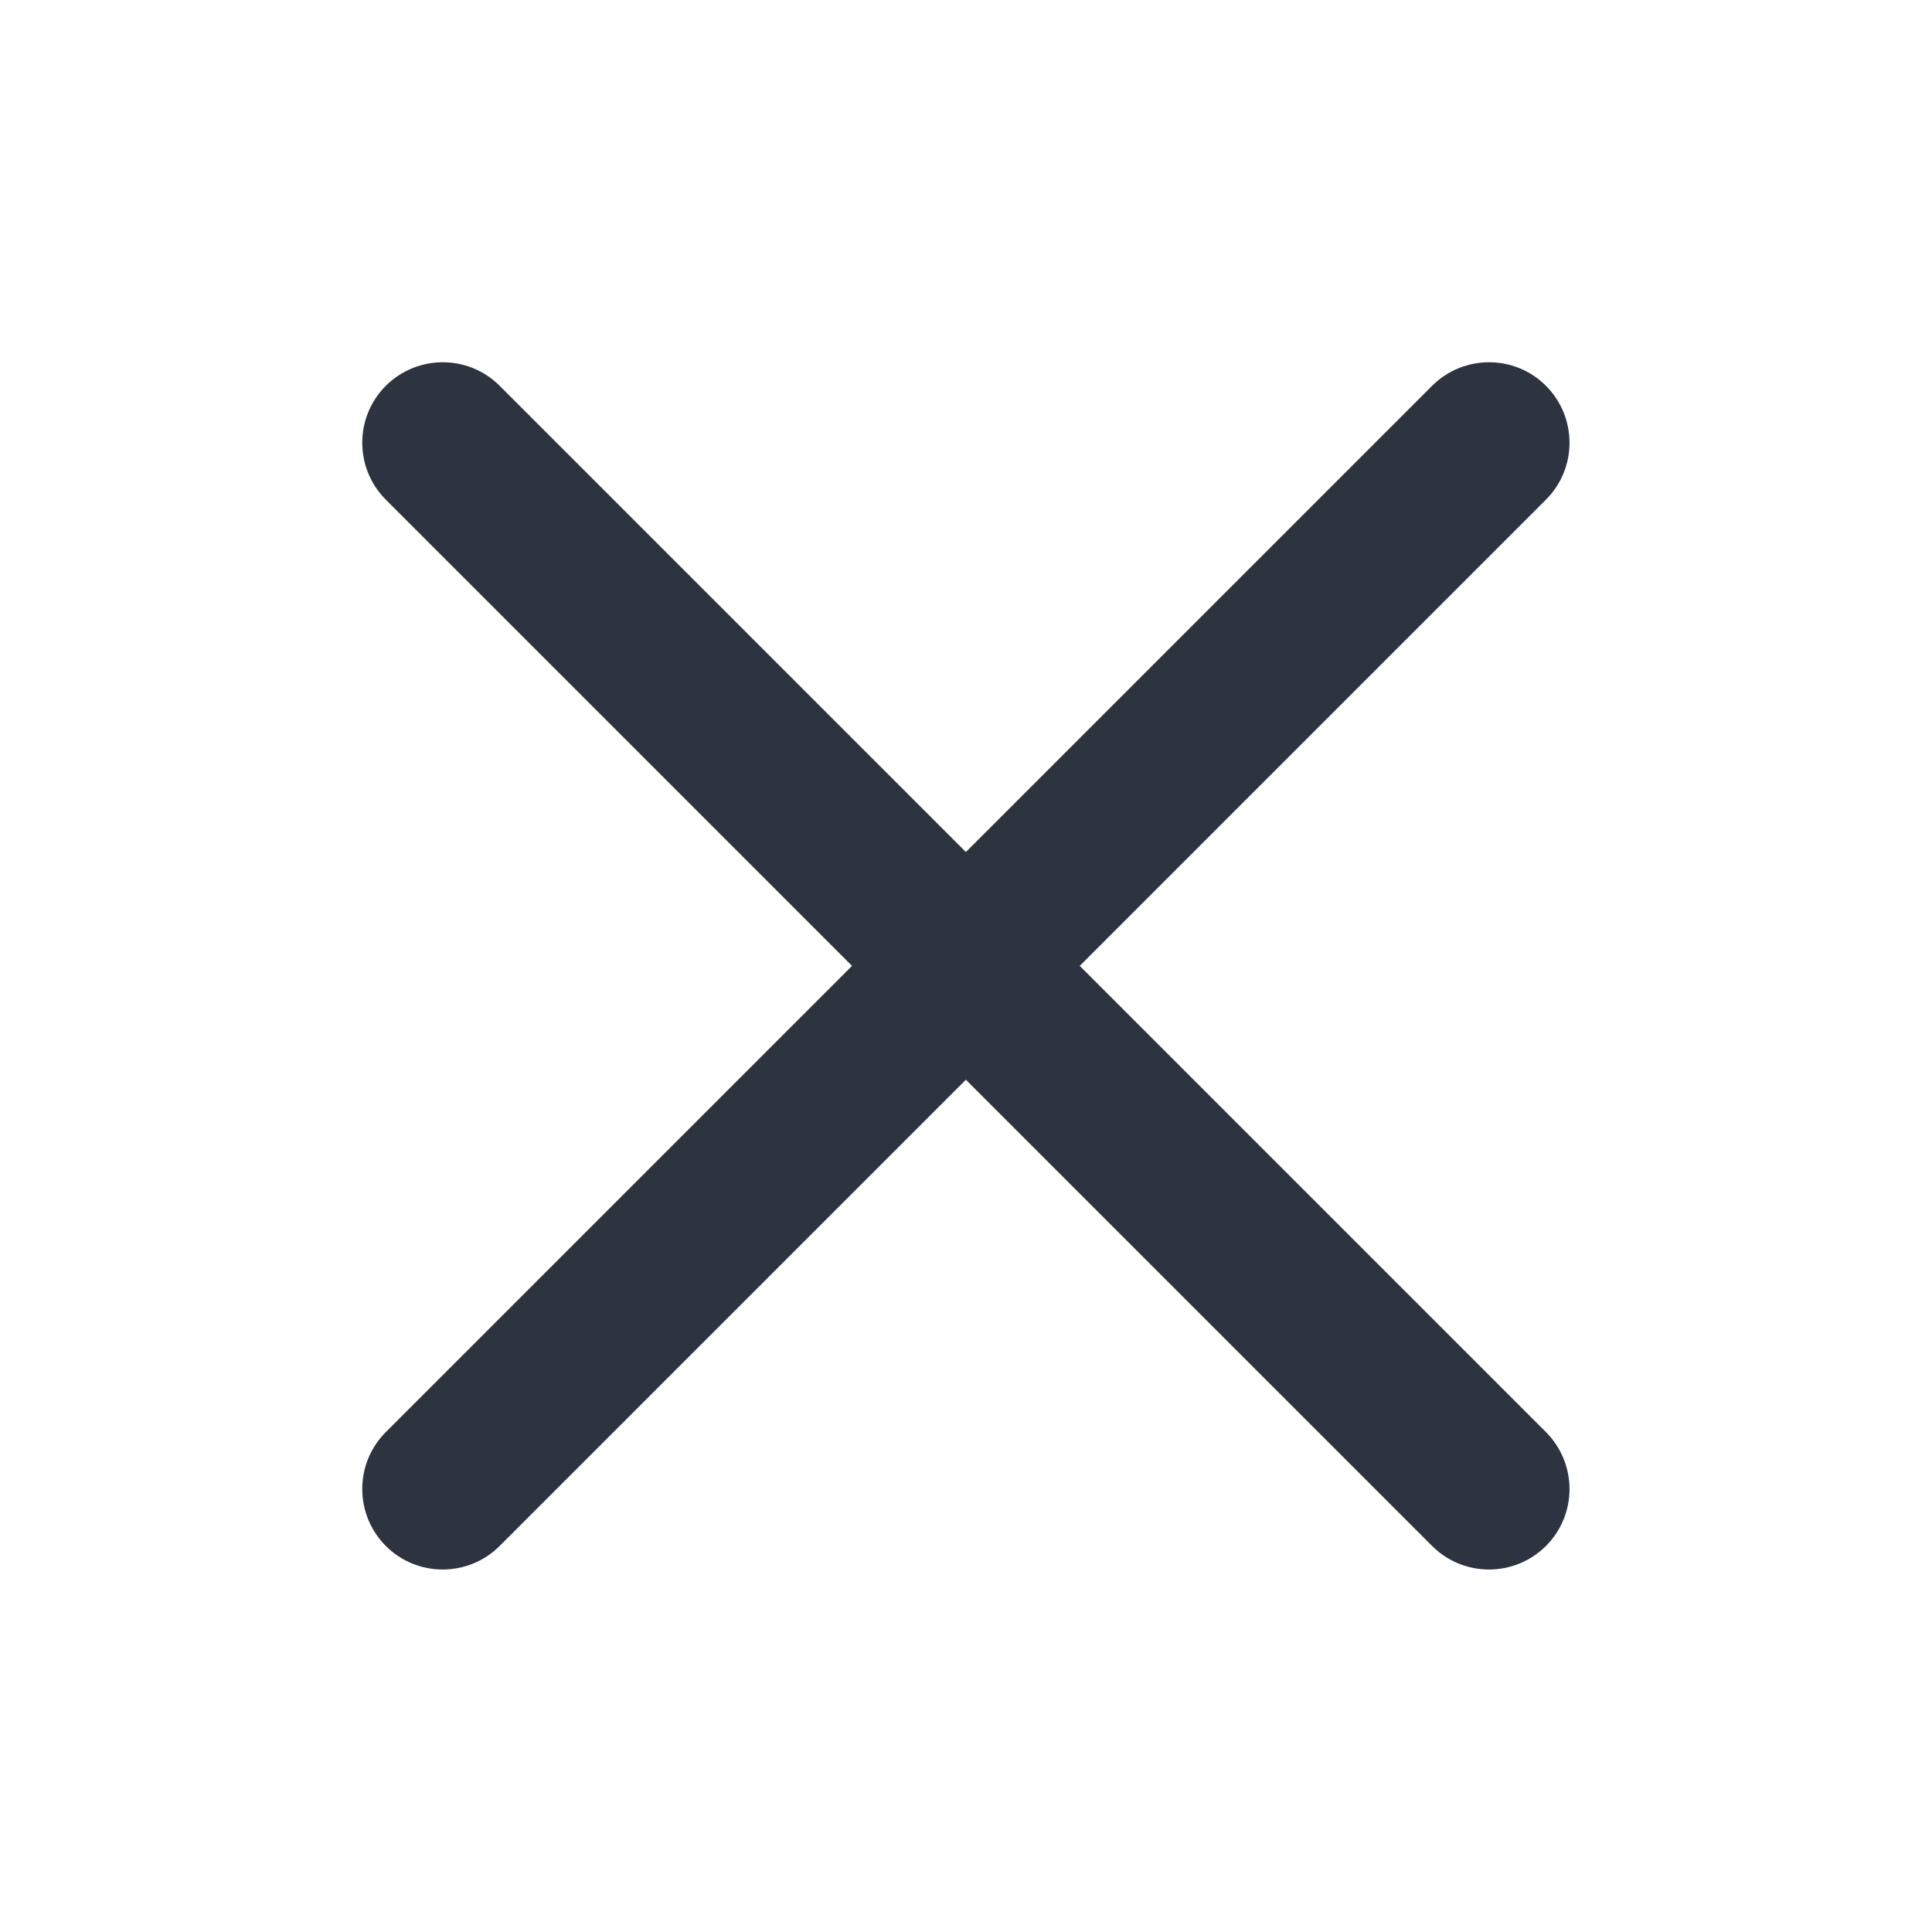
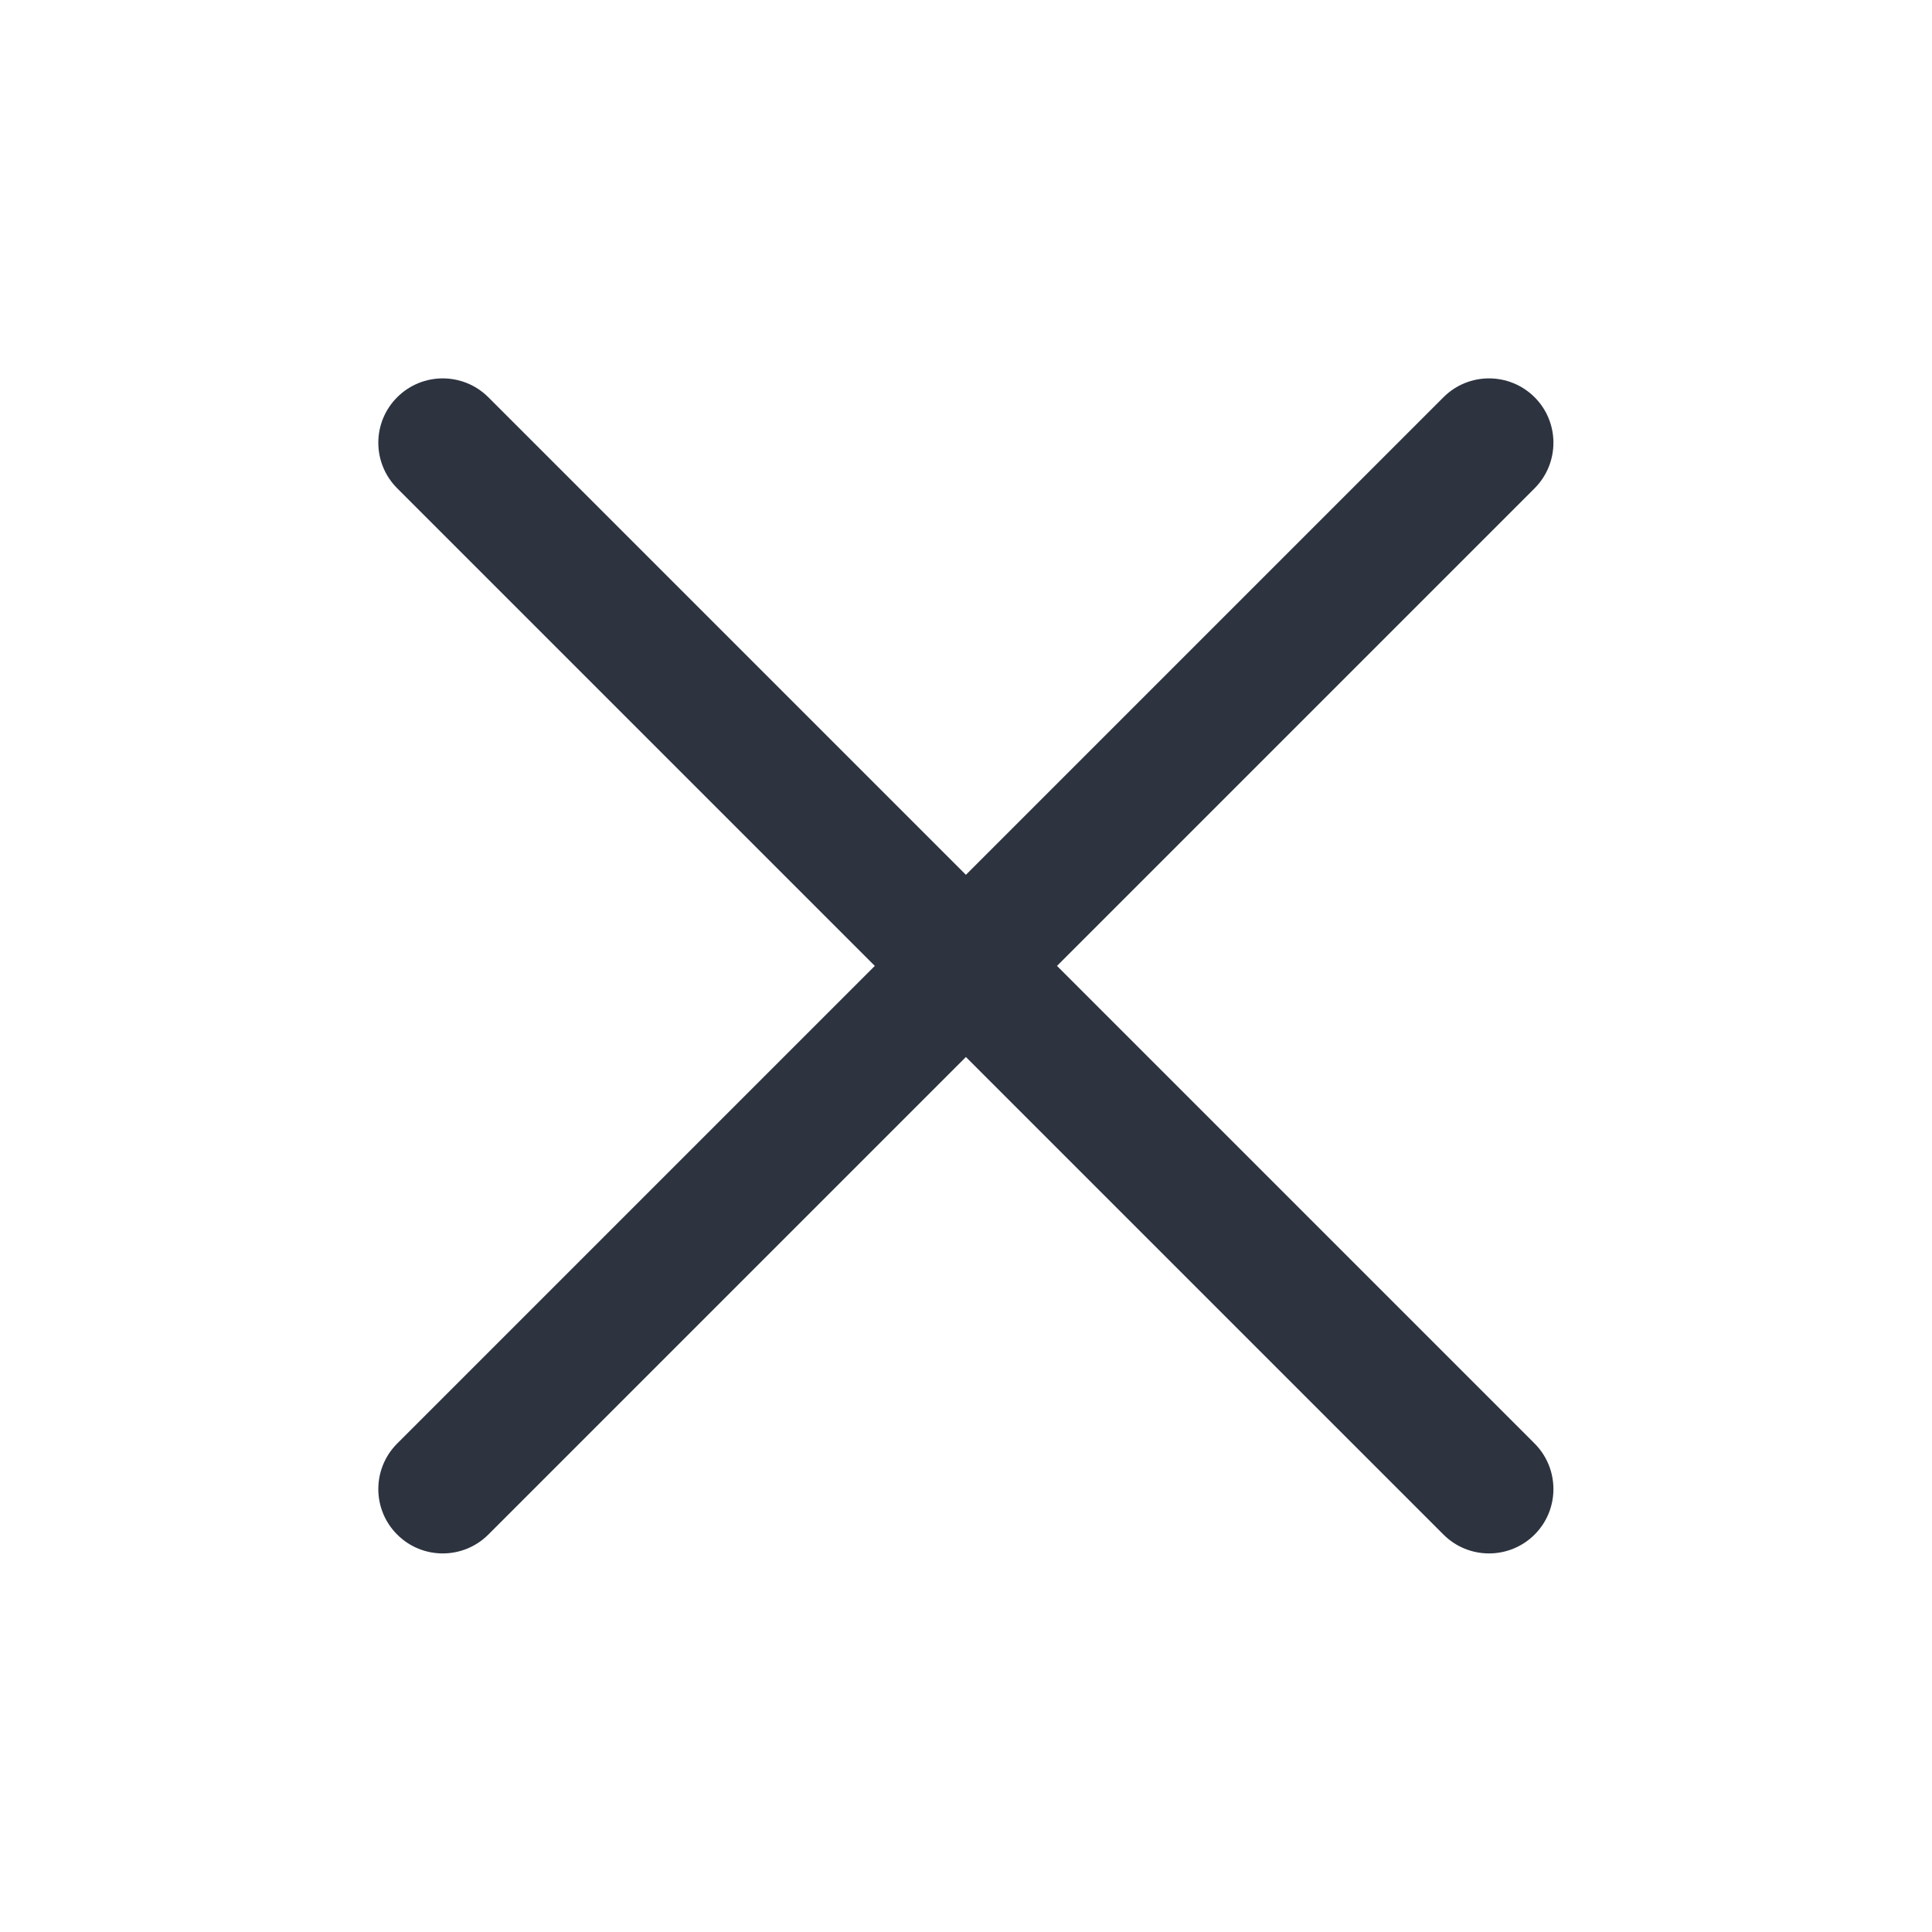
- <svg xmlns="http://www.w3.org/2000/svg" width="16" height="16" fill="none">
-   <path fill="#2D3440" fill-rule="evenodd" d="M12.803 4.138c.26-.26.26-.682 0-.943-.26-.26-.682-.26-.943 0L7.999 7.056 4.138 3.195c-.26-.26-.682-.26-.943 0-.26.26-.26.682 0 .943l3.861 3.861-3.861 3.861c-.26.26-.26.682 0 .943.26.26.682.26.943 0l3.861-3.861L11.86 12.803c.26.26.682.26.943 0 .26-.26.26-.682 0-.943L8.942 7.999 12.803 4.138Z" clip-rule="evenodd" />
+ <svg xmlns="http://www.w3.org/2000/svg" width="20" height="20" viewBox="0 0 20 20" fill="none">
+   <path fill-rule="evenodd" clip-rule="evenodd" d="M15.886 5.055C16.146 4.794 16.146 4.372 15.886 4.112C15.625 3.852 15.203 3.852 14.943 4.112L9.999 9.056L5.055 4.112C4.794 3.852 4.372 3.852 4.112 4.112C3.851 4.372 3.851 4.794 4.112 5.055L9.056 9.999L4.112 14.943C3.851 15.204 3.851 15.626 4.112 15.886C4.372 16.146 4.794 16.146 5.055 15.886L9.999 10.942L14.943 15.886C15.203 16.146 15.625 16.146 15.886 15.886C16.146 15.626 16.146 15.204 15.886 14.943L10.942 9.999L15.886 5.055Z" fill="#2D3440" />
</svg>
